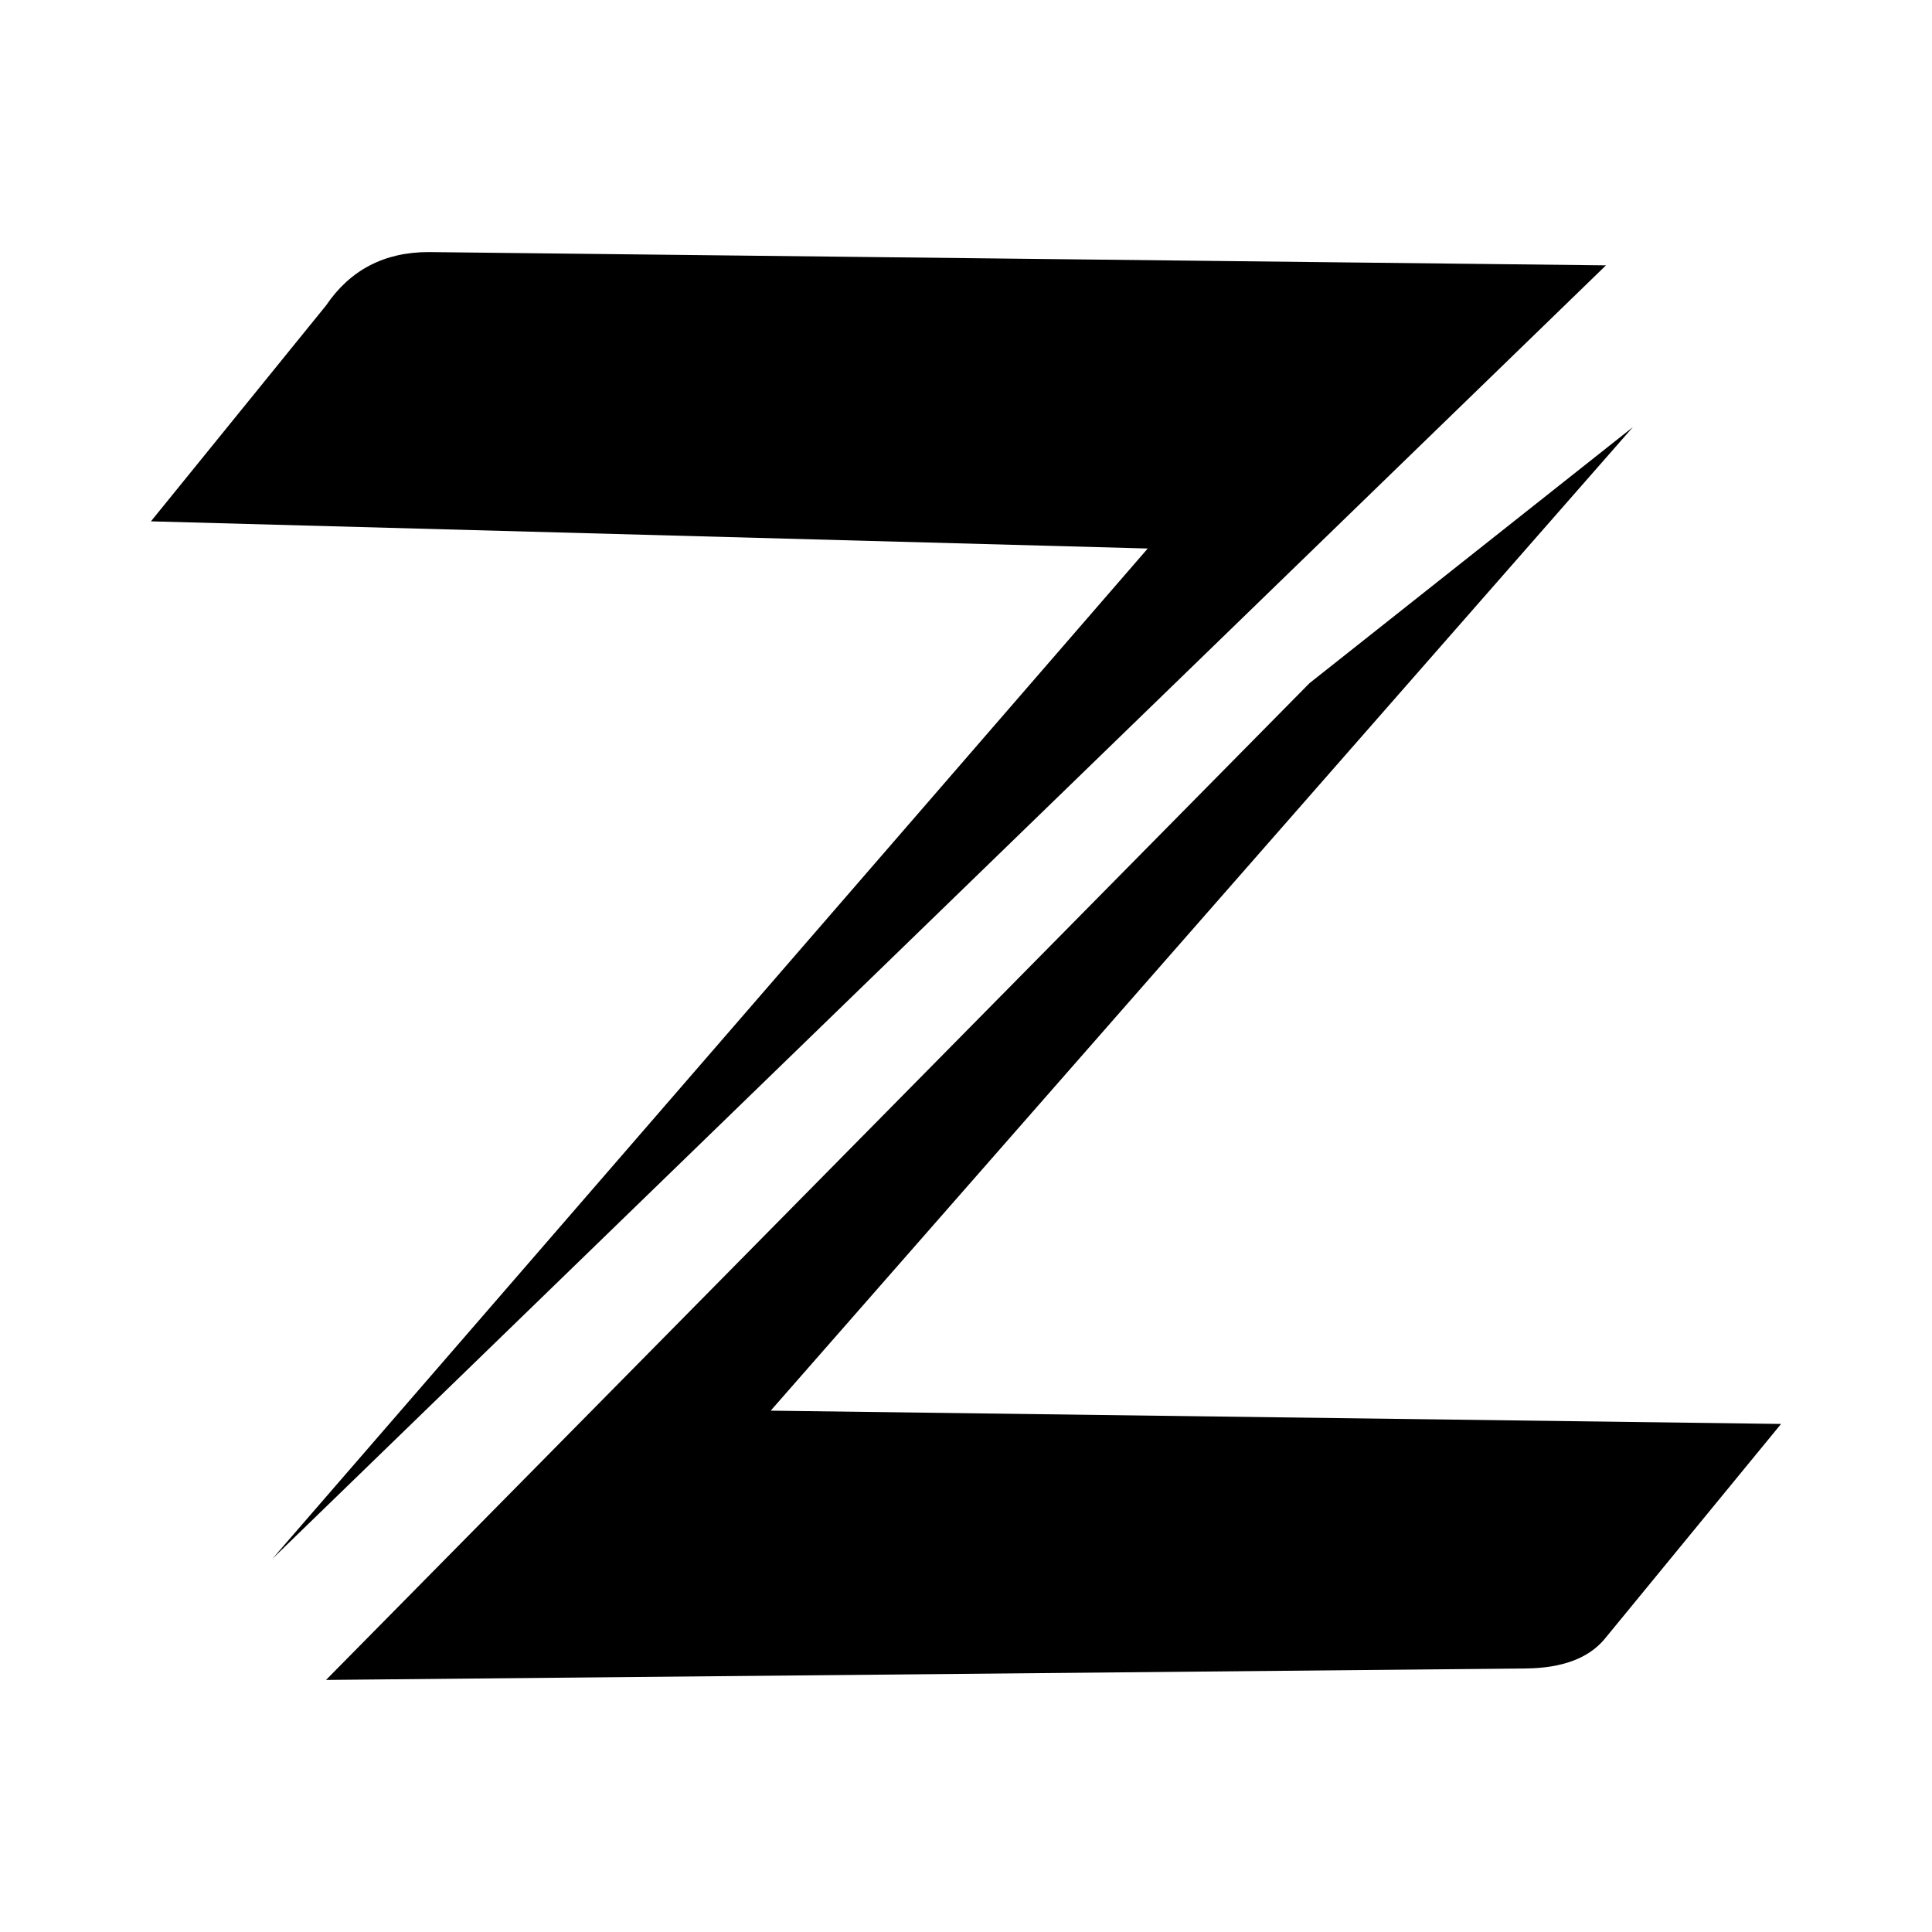
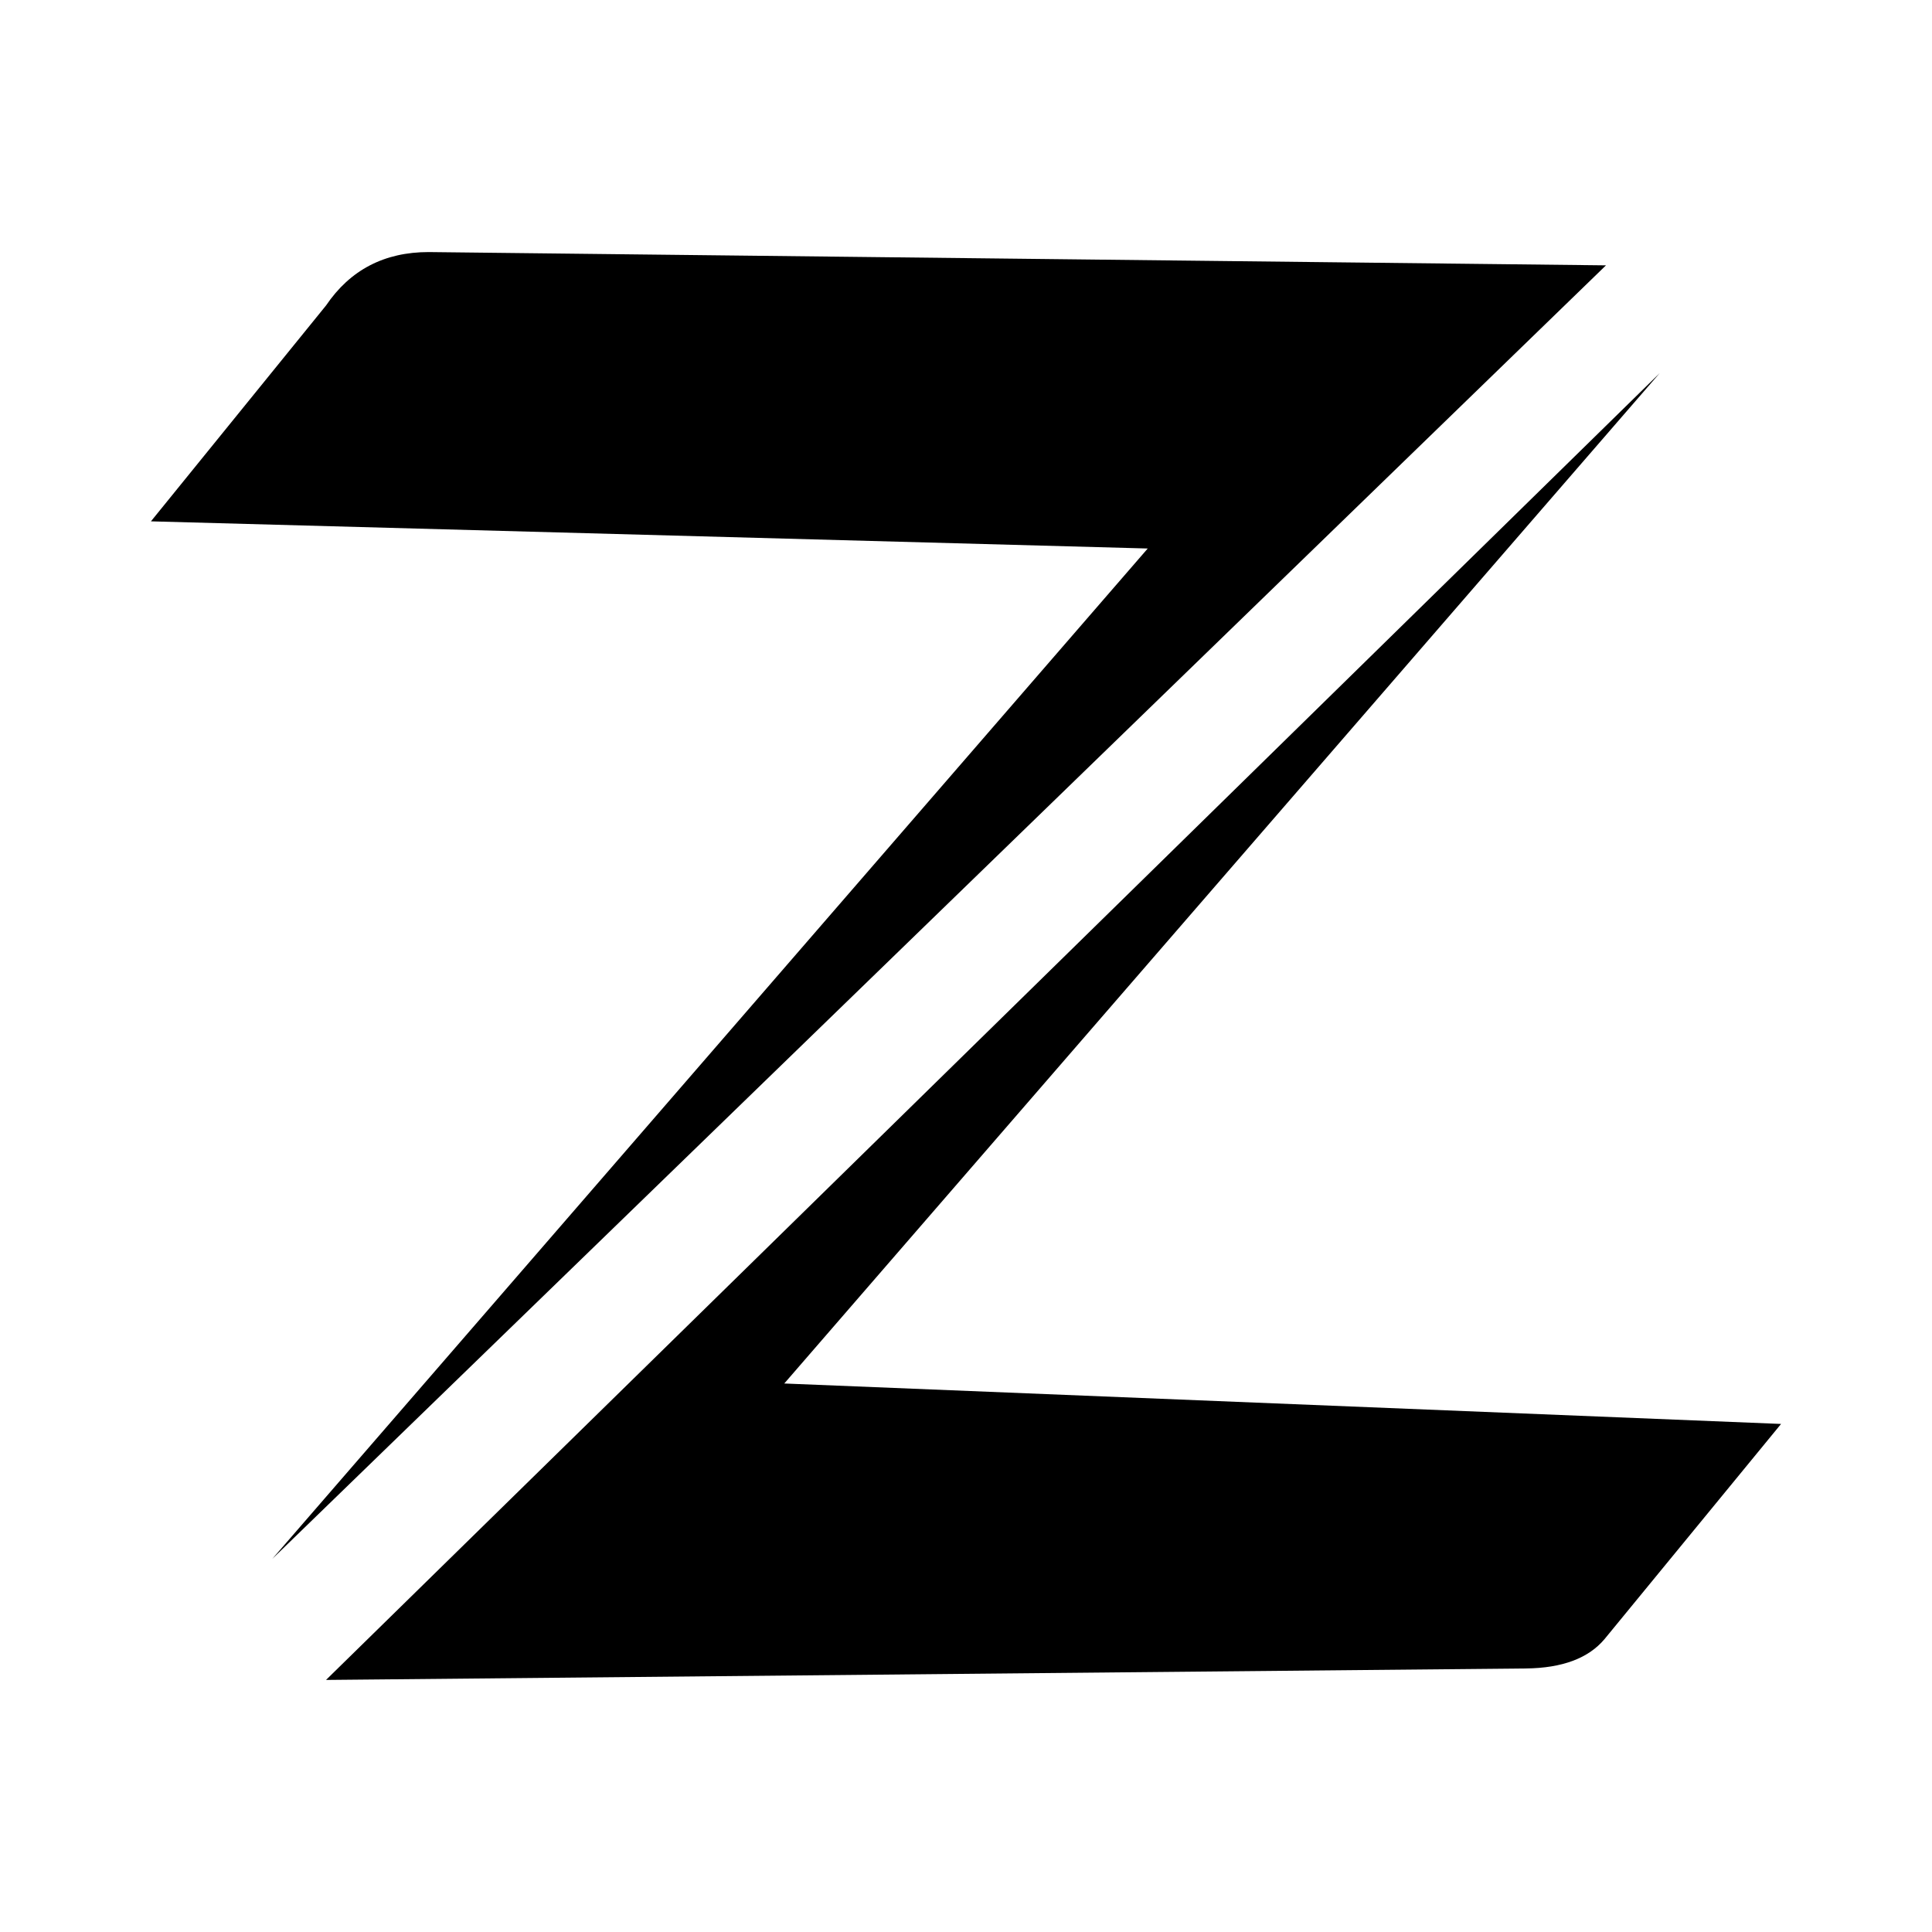
<svg xmlns="http://www.w3.org/2000/svg" viewBox="0 0 64 64">
-   <path fill="currentColor" d="M9.02 51.64L38.02 18.17L5 17.27L10.8 10.12Q12 8.35 14.2 8.35L53.2 8.79L9.02 51.64Z M10.8 55.65L43.38 22.63L54.09 14.15L25.53 46.73L59 47.17L53.15 54.3Q52.35 55.25 50.55 55.27L10.8 55.65Z" />
+   <path fill="currentColor" d="M9.02 51.64L38.02 18.17L5 17.27L10.8 10.12Q12 8.35 14.2 8.35L53.2 8.79L9.02 51.64Z M10.8 55.65L54.98 12.36L25.98 45.83L59 47.17L53.15 54.3Q52.35 55.25 50.55 55.27L10.8 55.65Z" />
</svg>
